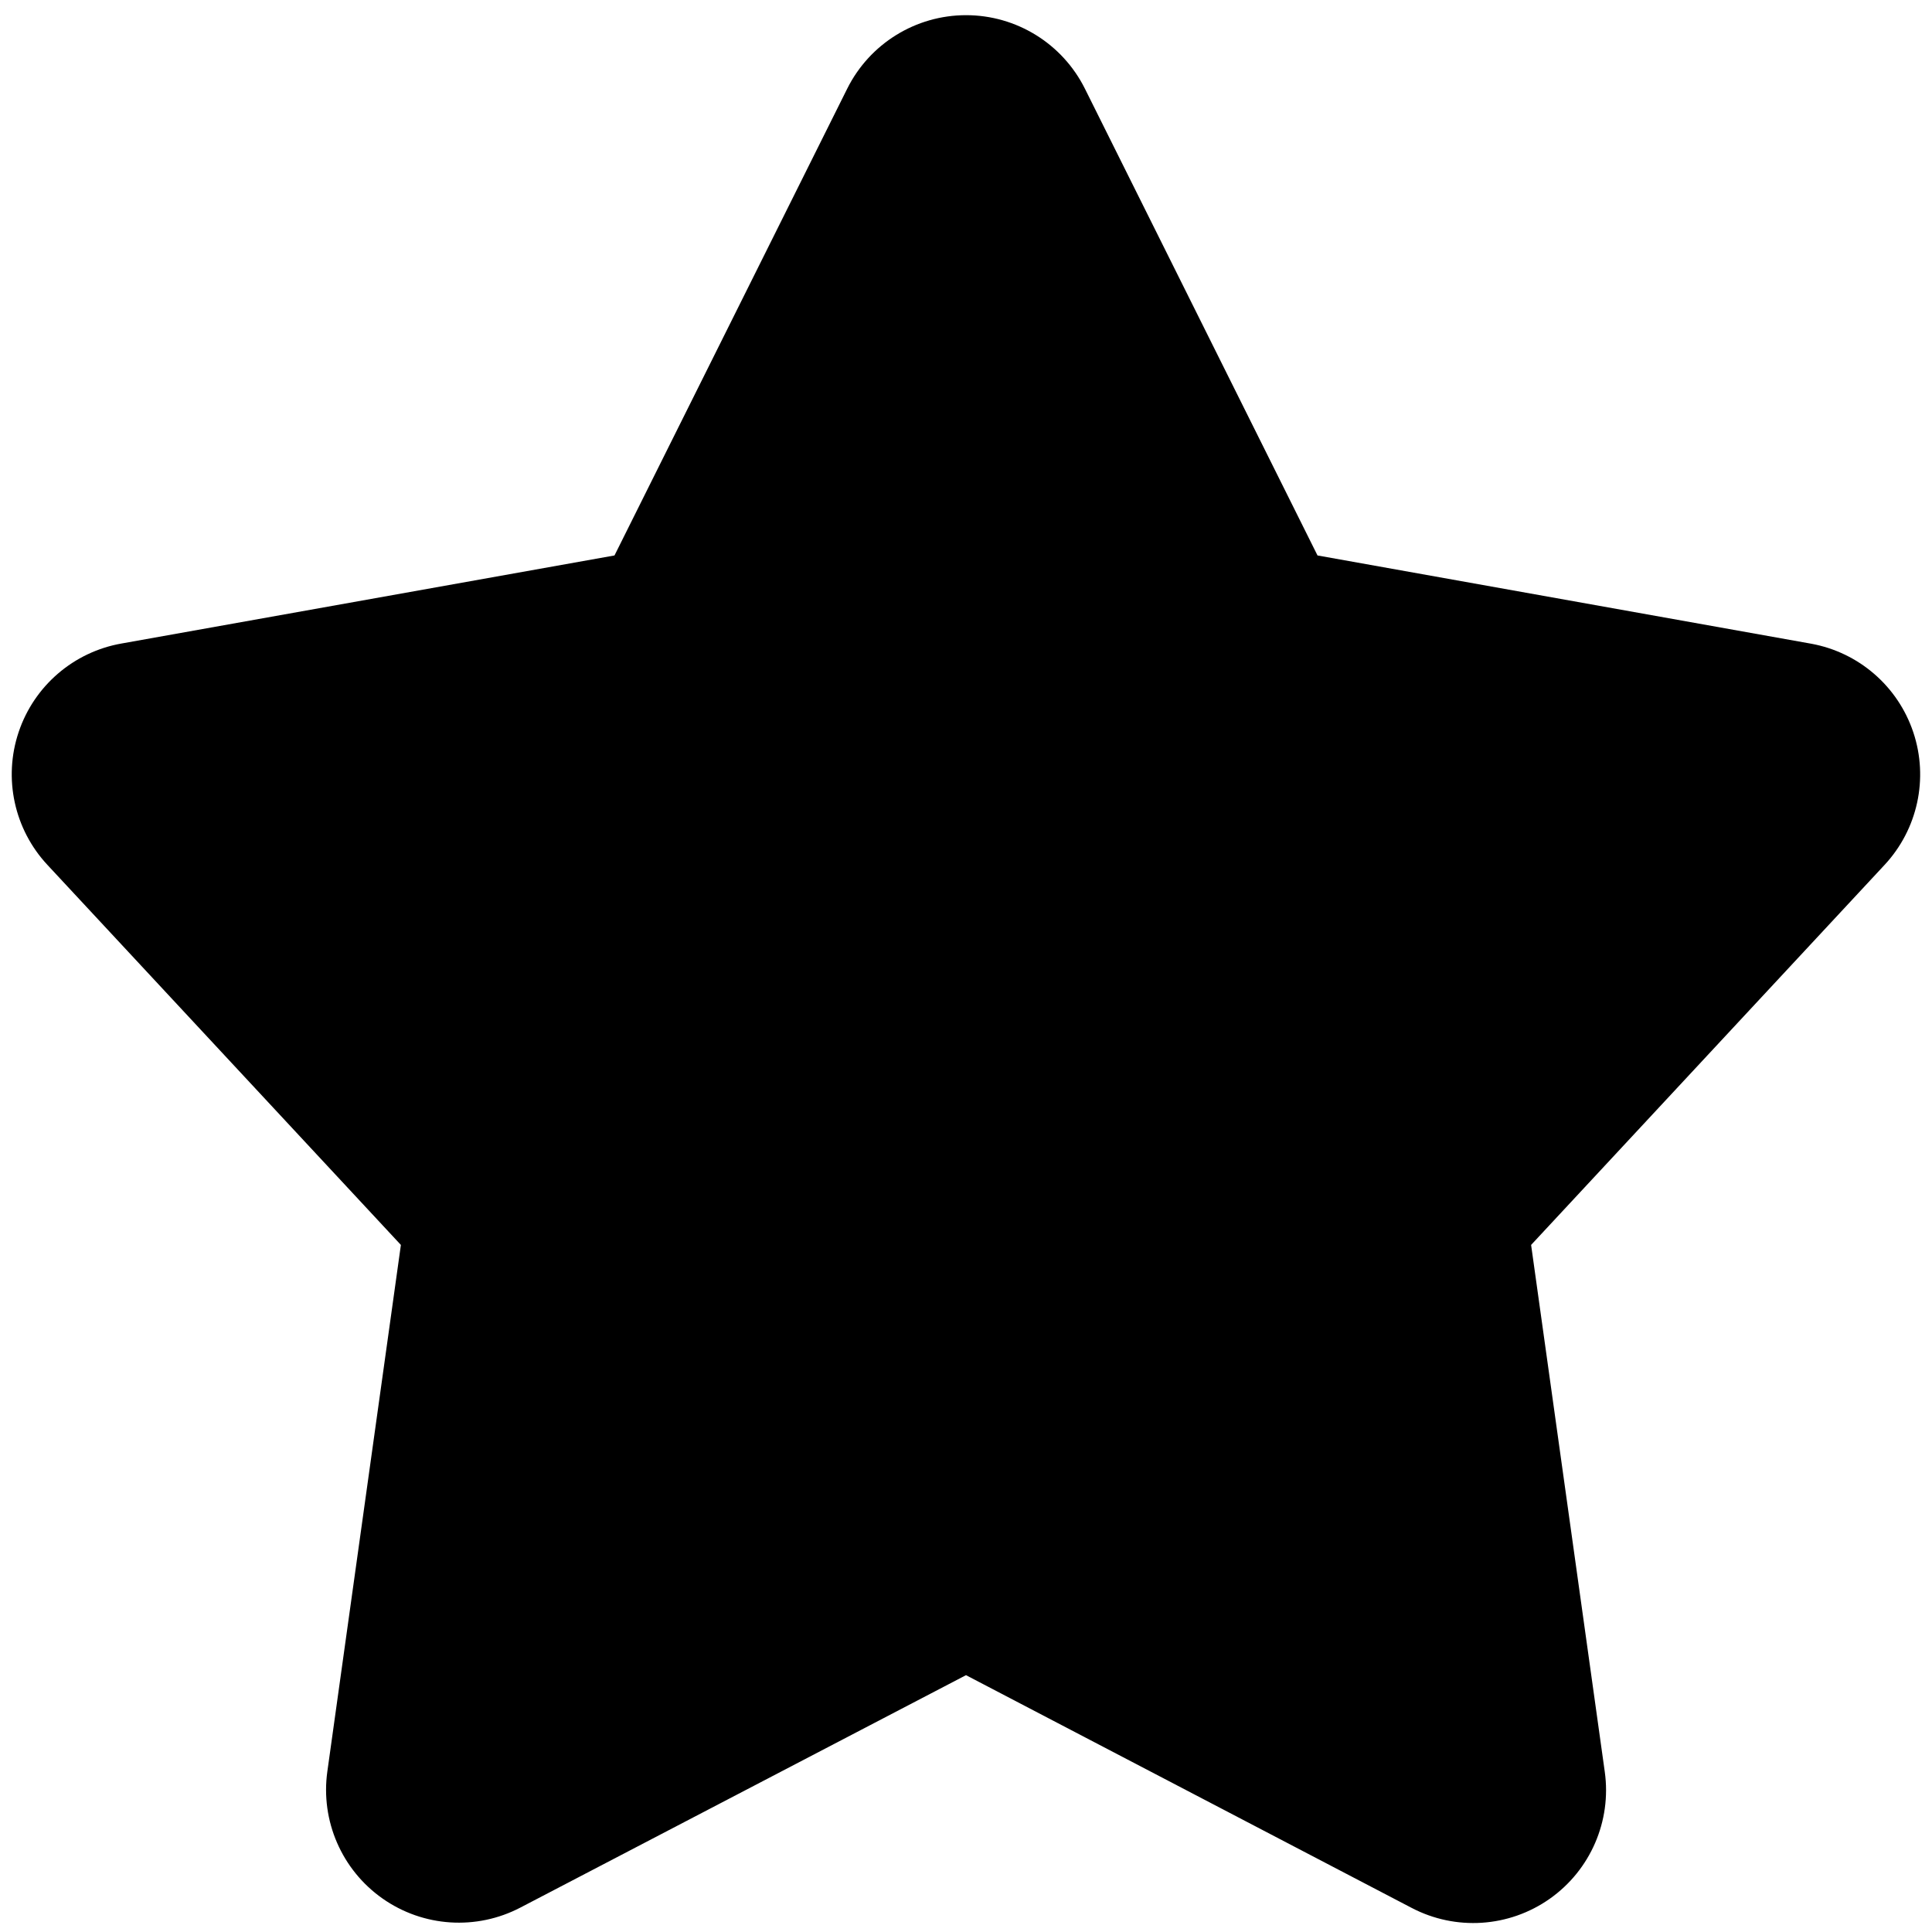
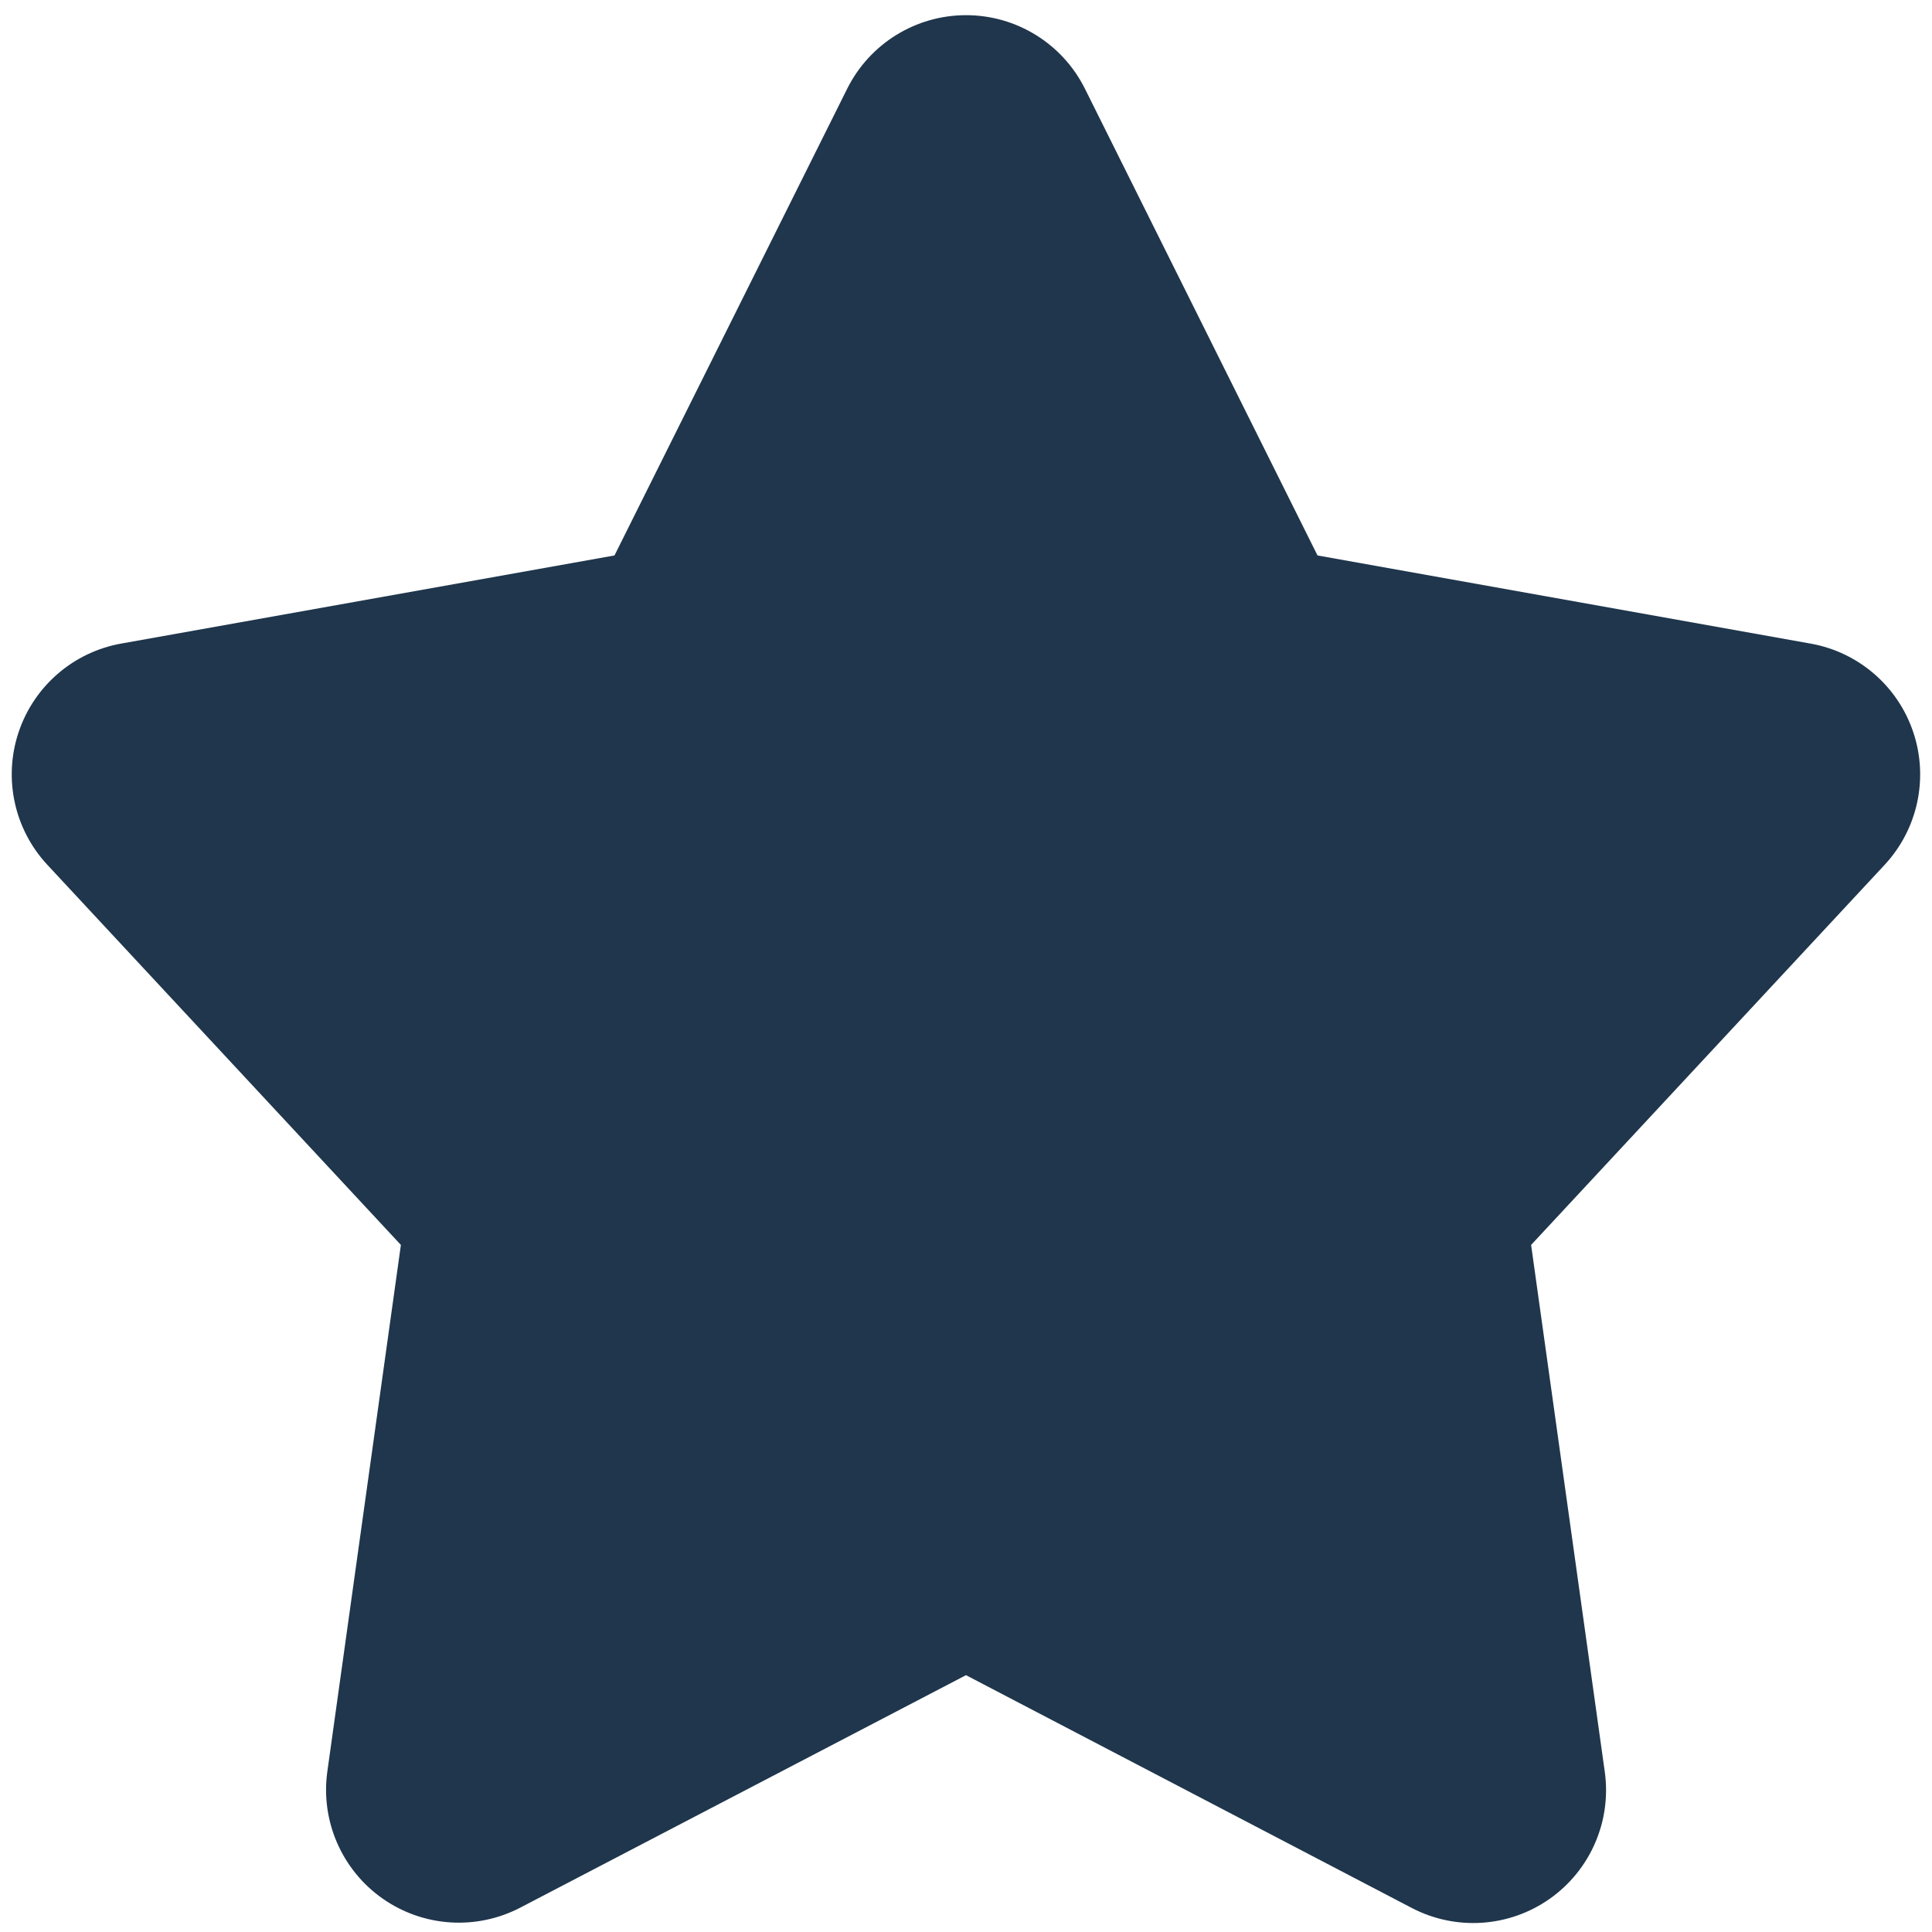
<svg xmlns="http://www.w3.org/2000/svg" width="16" height="16">
-   <path d="M15.845 6.064A1.1 1.1 0 0 0 15 5.331L10.911 4.6 8.985.735a1.1 1.1 0 0 0-1.969 0L5.089 4.6l-4.081.729a1.1 1.1 0 0 0-.615 1.834L3.32 10.31l-.609 4.36a1.1 1.1 0 0 0 1.6 1.127L8 13.873l3.69 1.927a1.1 1.1 0 0 0 1.6-1.127l-.61-4.363 2.926-3.146a1.1 1.1 0 0 0 .239-1.1z" />
+   <path fill="#1f364c" d="M15.845 6.064A1.1 1.1 0 0 0 15 5.331L10.911 4.6 8.985.735a1.1 1.1 0 0 0-1.969 0L5.089 4.6l-4.081.729a1.1 1.1 0 0 0-.615 1.834L3.32 10.31l-.609 4.36a1.1 1.1 0 0 0 1.6 1.127L8 13.873l3.69 1.927a1.1 1.1 0 0 0 1.6-1.127l-.61-4.363 2.926-3.146a1.1 1.1 0 0 0 .239-1.1z" />
</svg>
